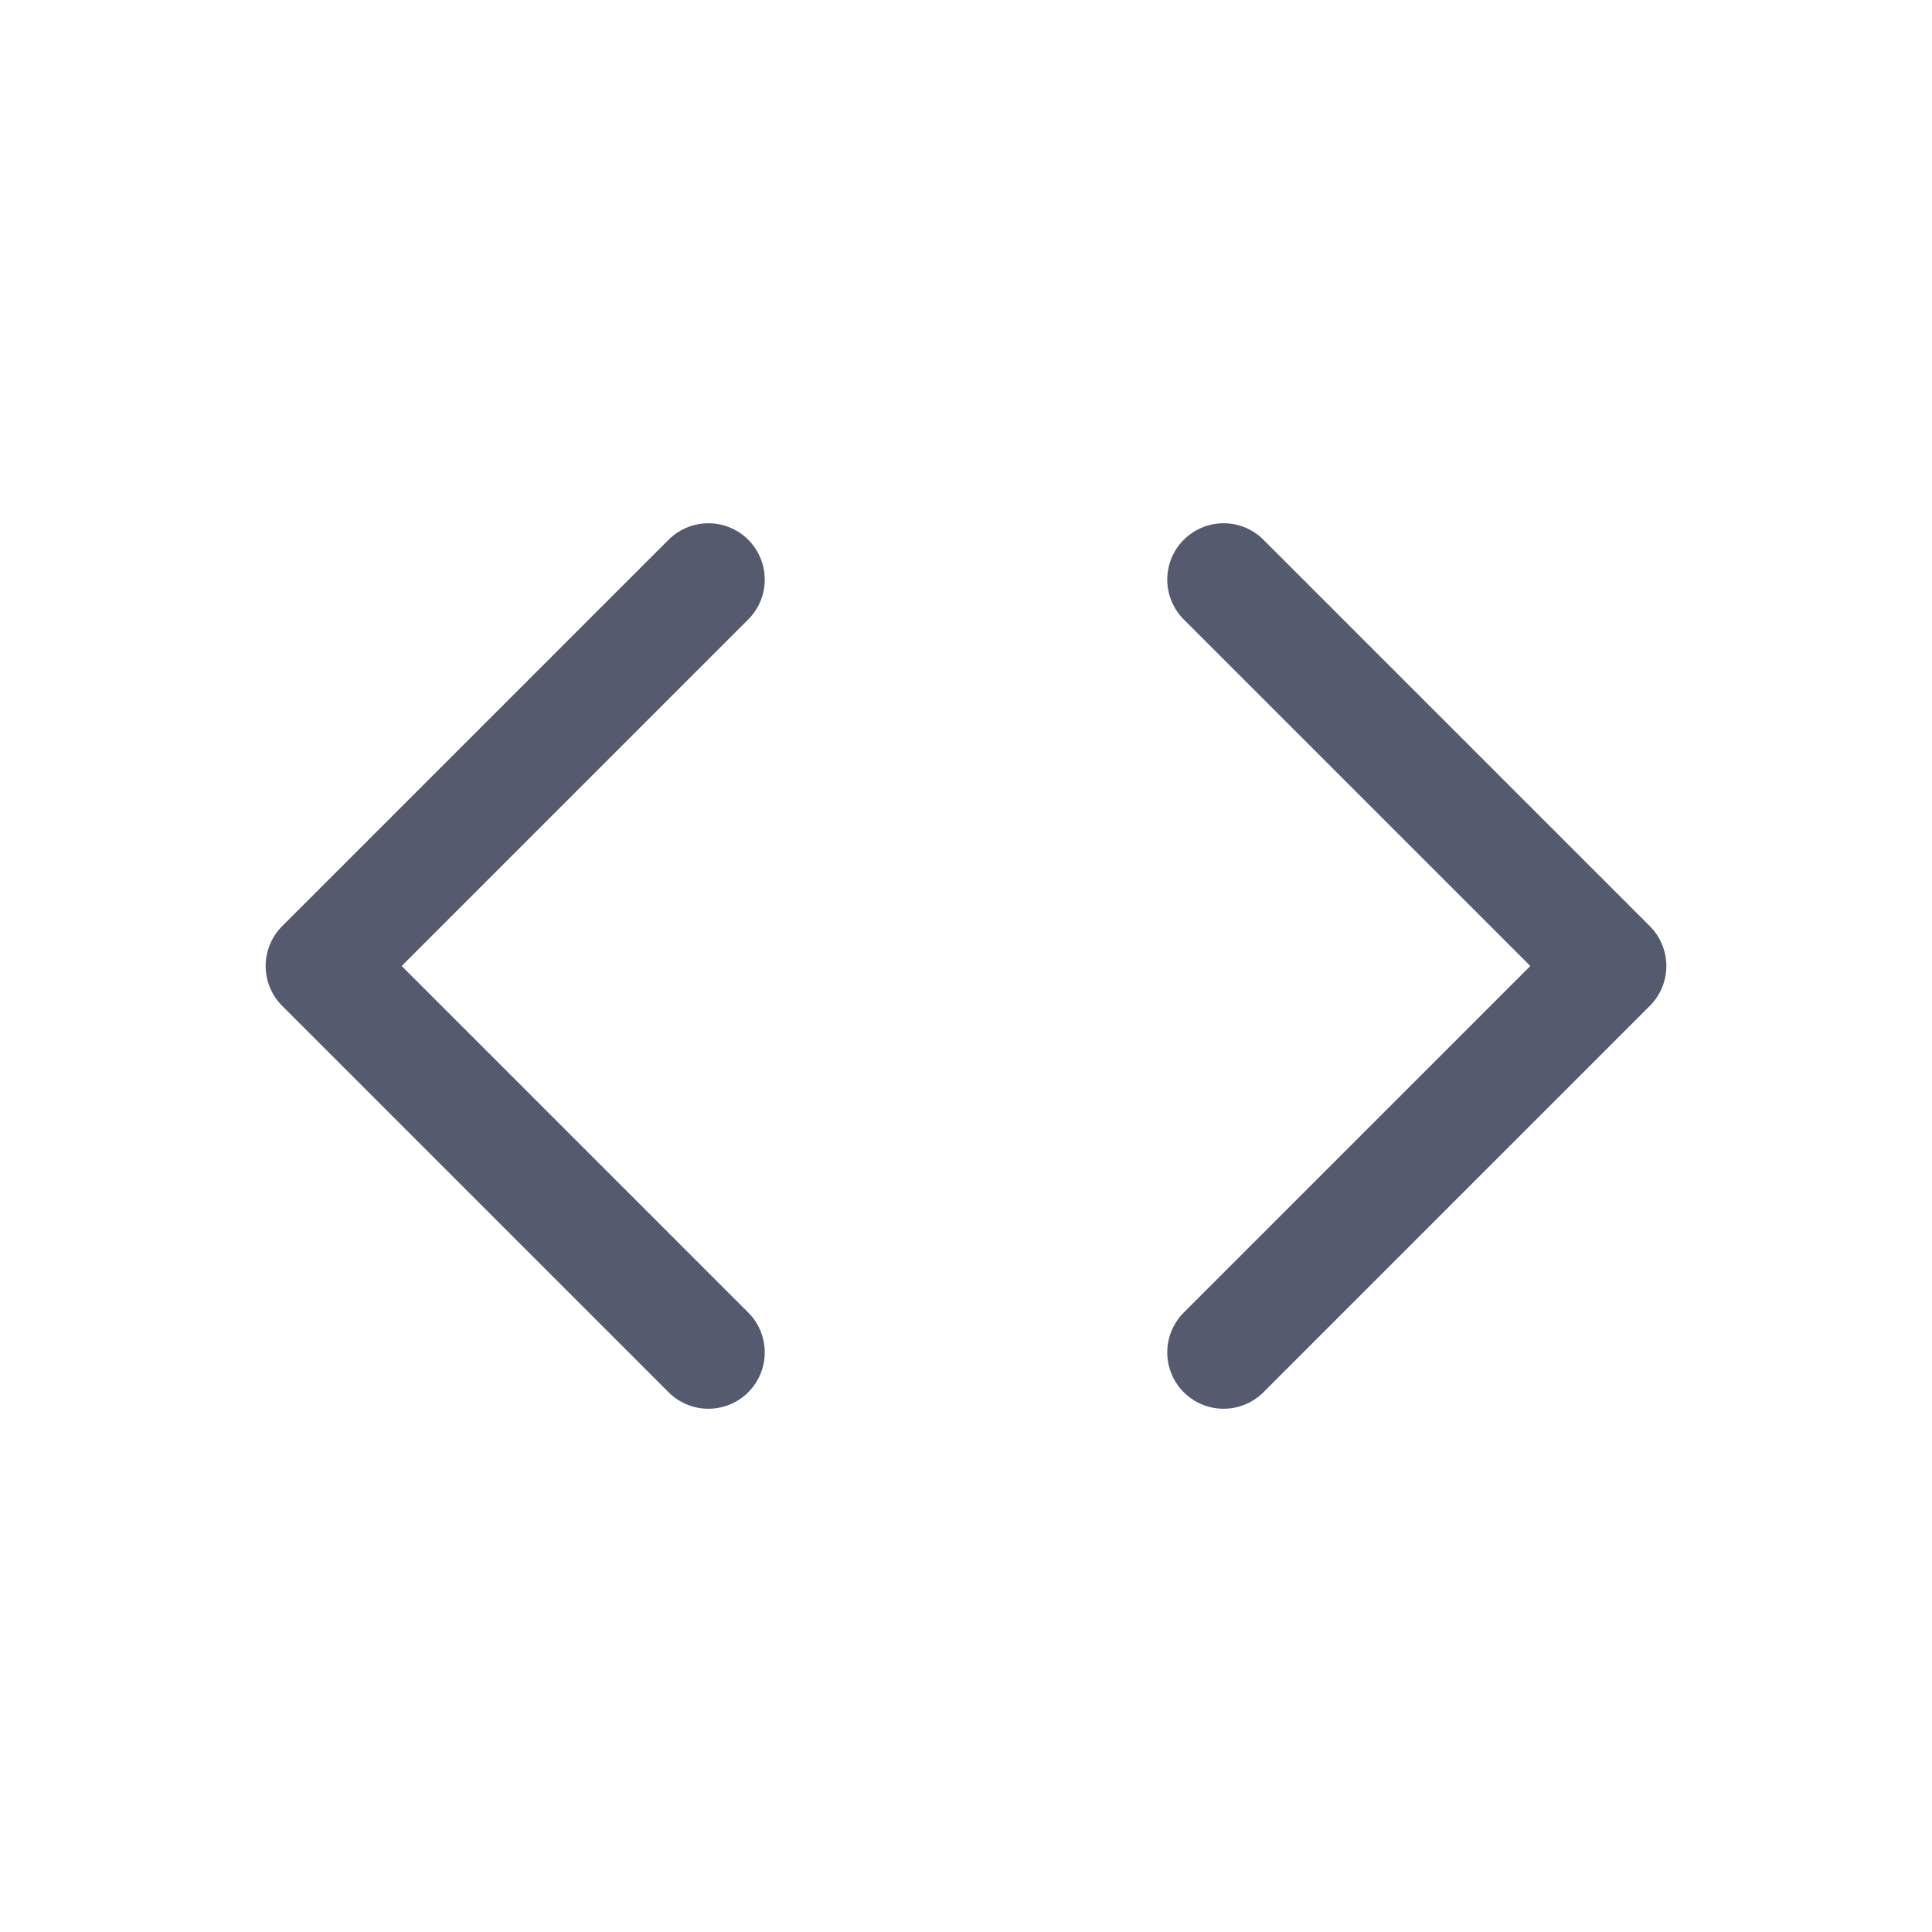
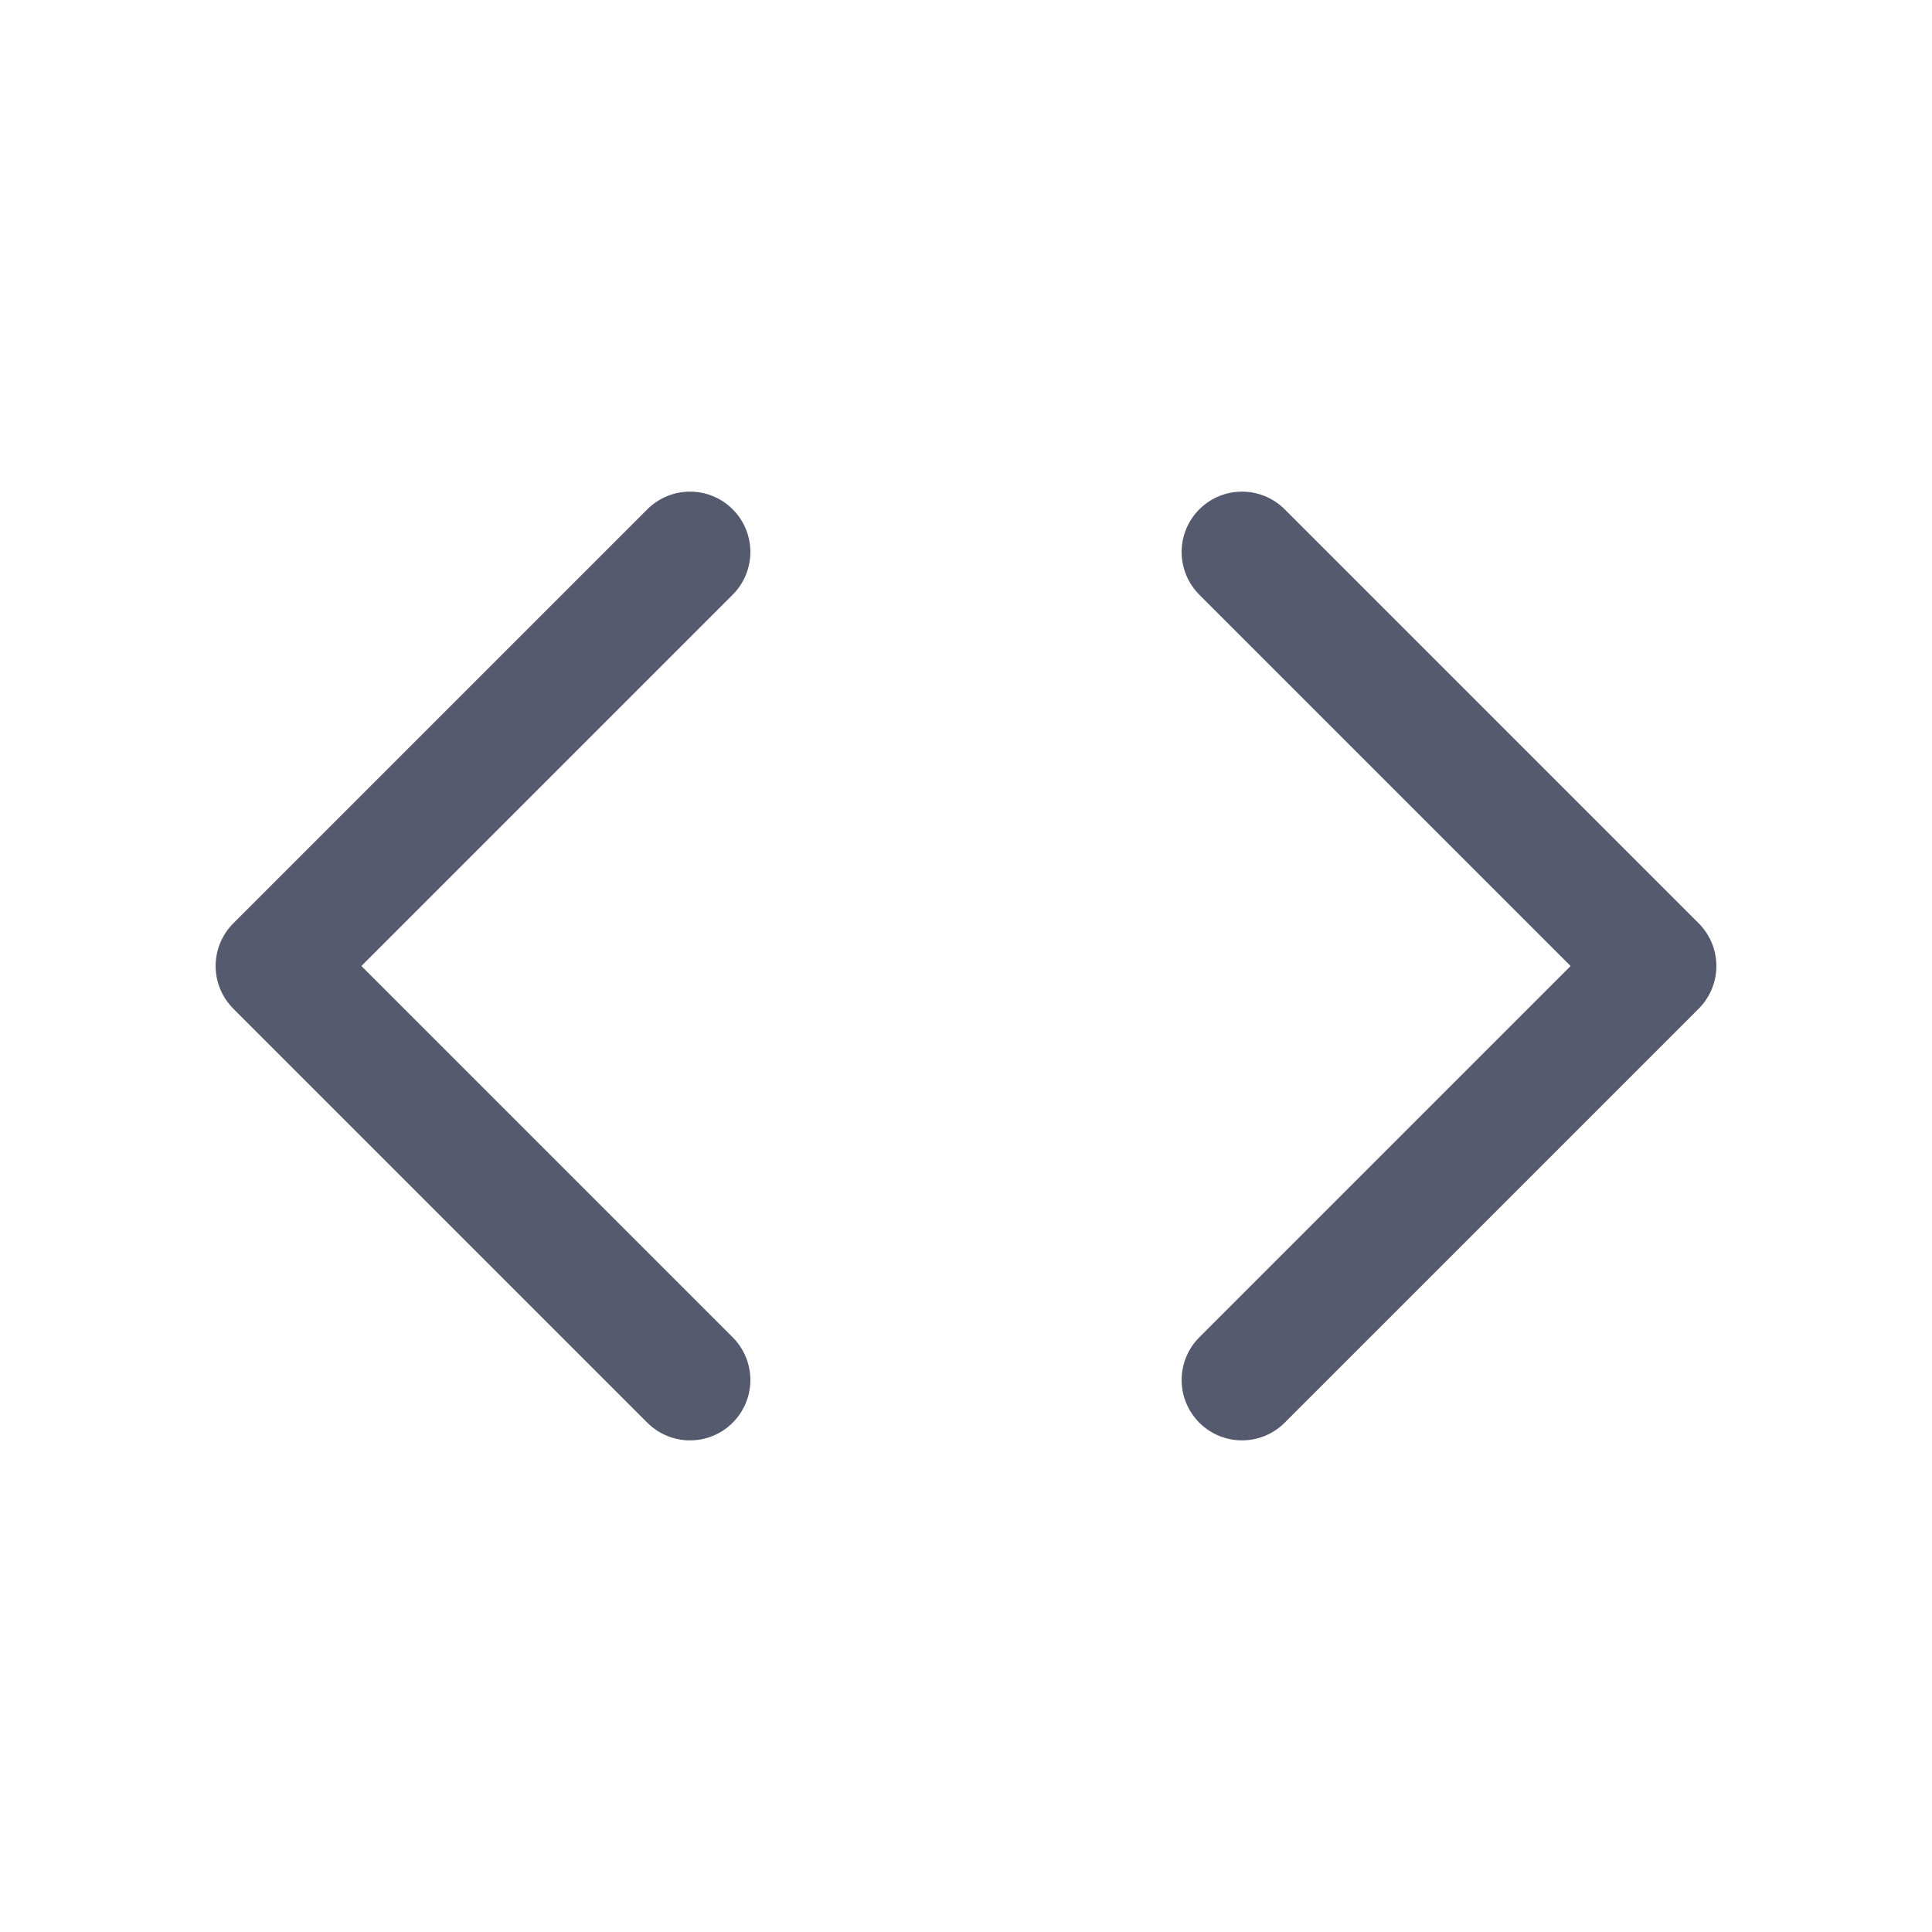
- <svg xmlns="http://www.w3.org/2000/svg" width="24" height="24" viewBox="-3 -3 30 30" fill="none" stroke="#565a6e" stroke-width="1.75" stroke-linecap="round" stroke-linejoin="round">
+ <svg xmlns="http://www.w3.org/2000/svg" width="24" height="24" viewBox="-2 -2 28 28" fill="none" stroke="#565a6e" stroke-width="1.75" stroke-linecap="round" stroke-linejoin="round">
  <path d="m16 18 6-6-6-6" />
  <path d="m8 6-6 6 6 6" />
</svg>
